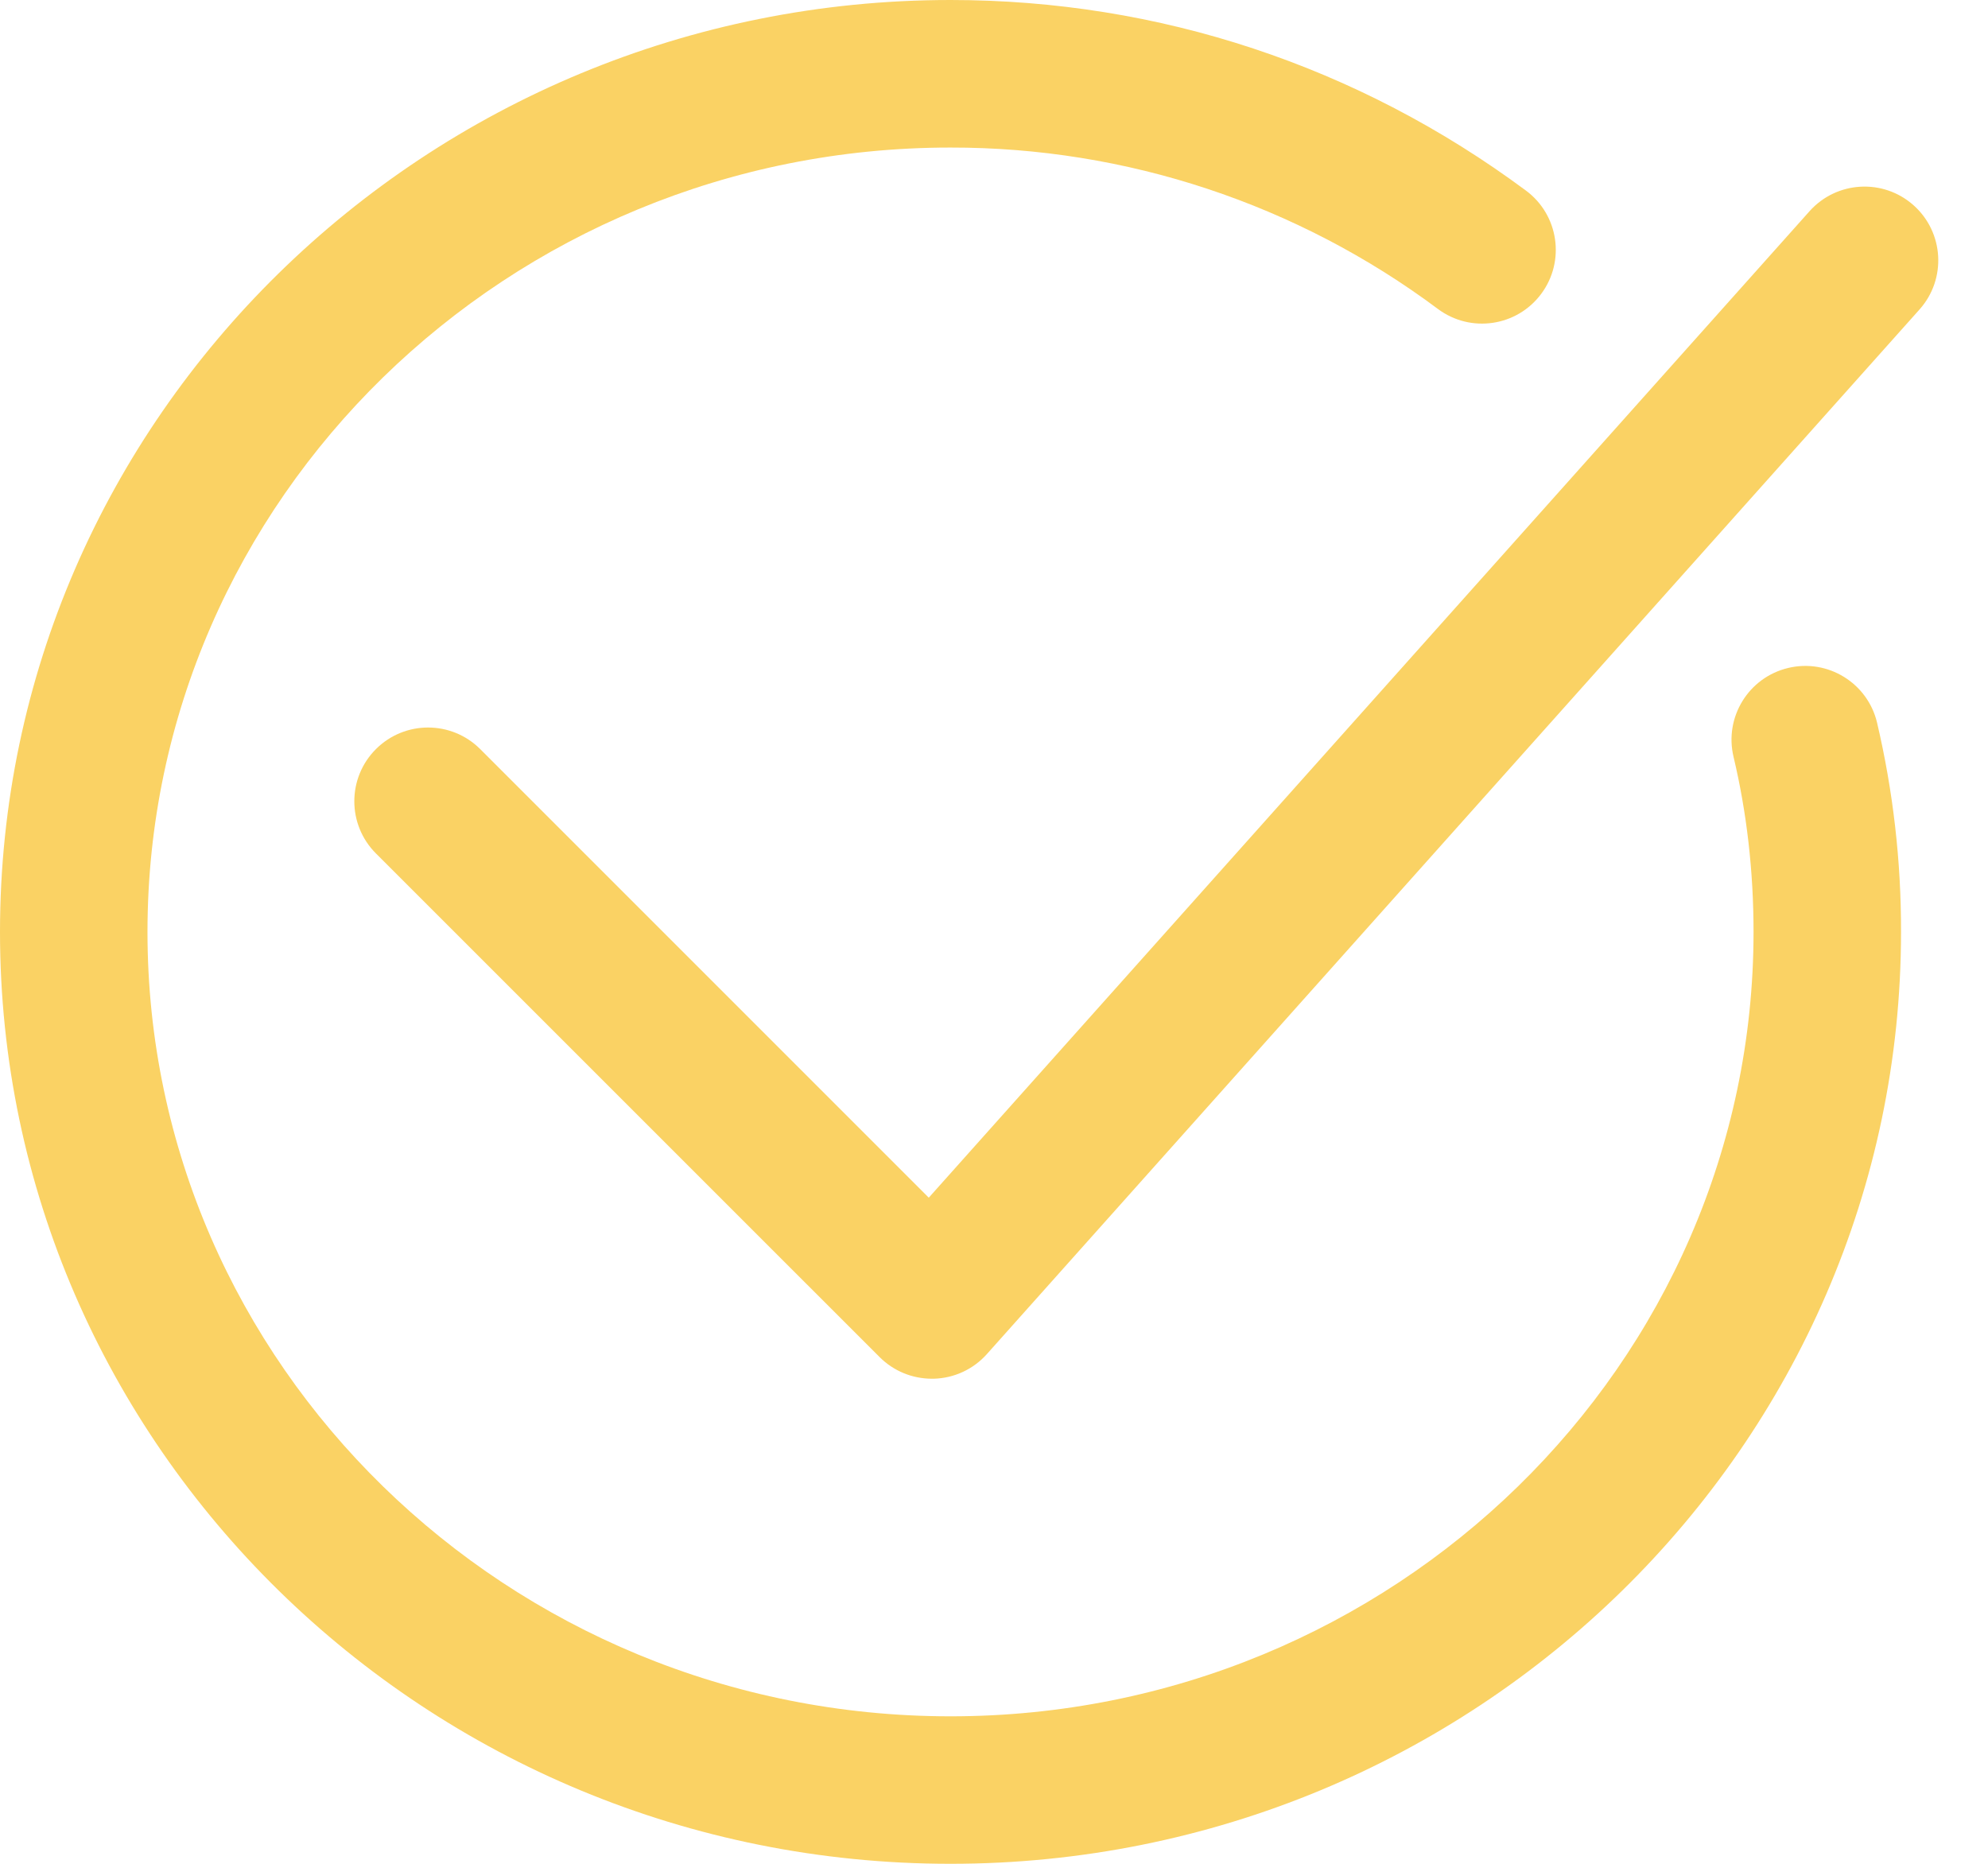
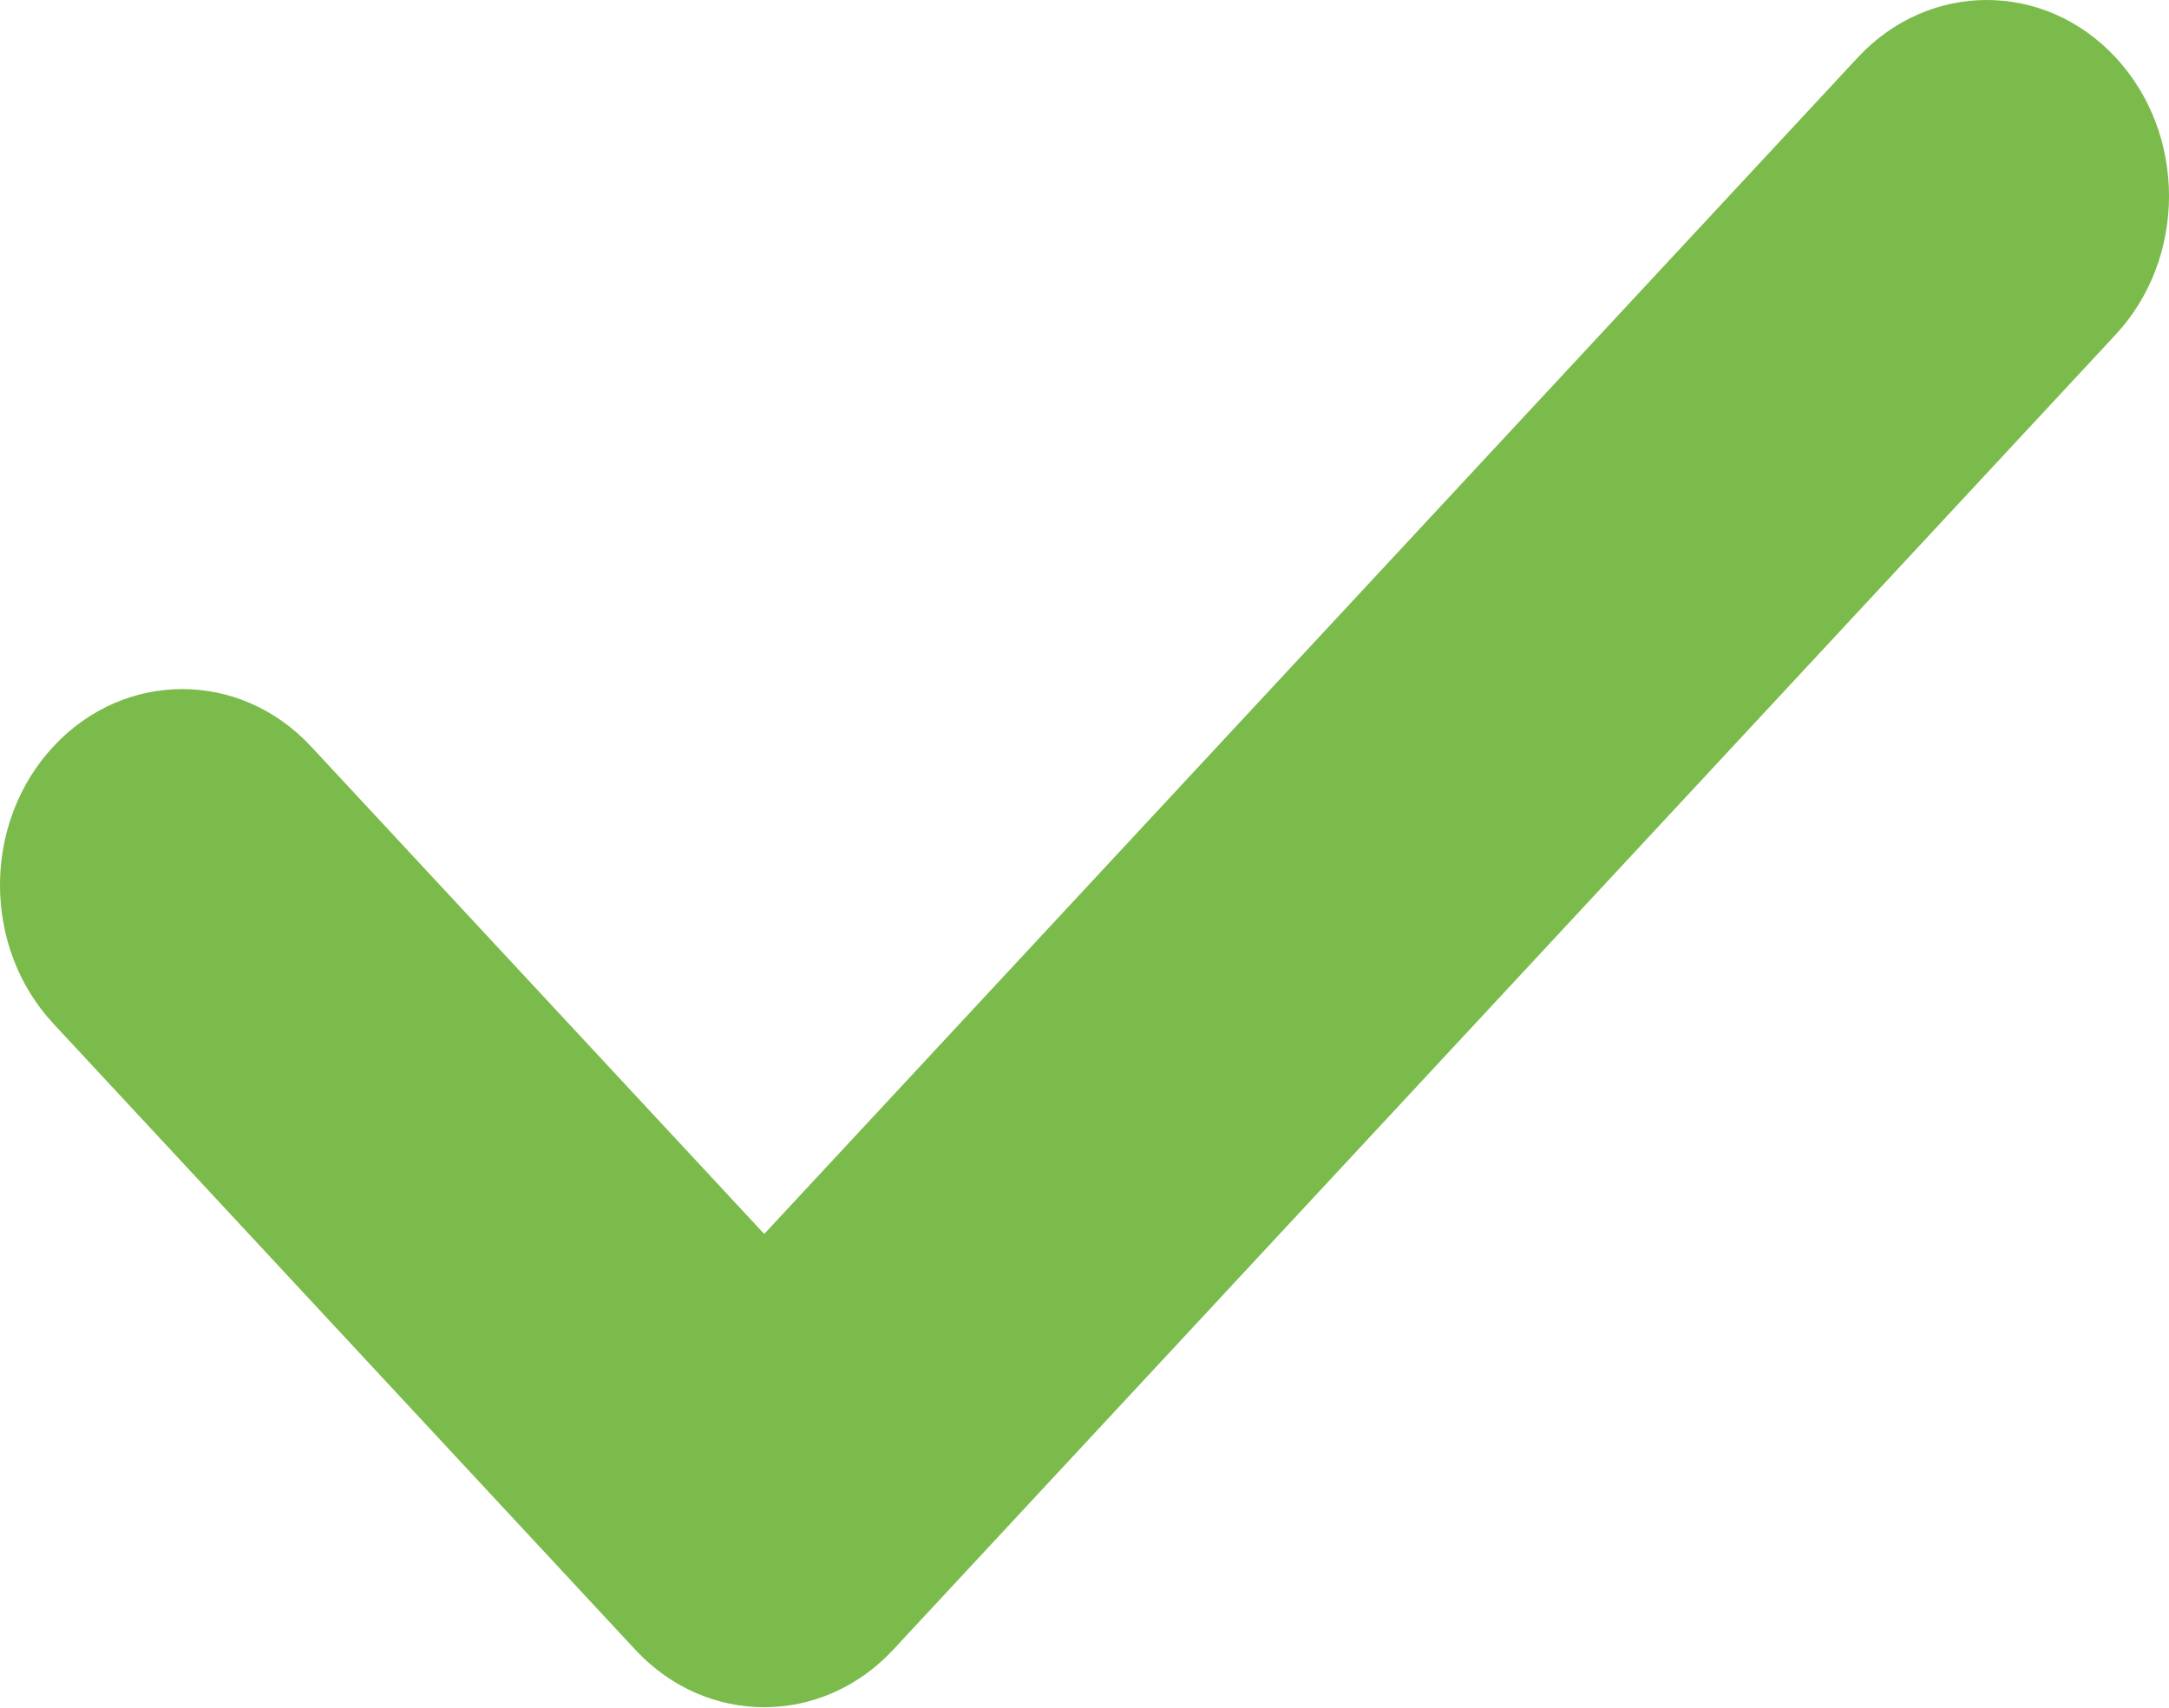
- <svg xmlns="http://www.w3.org/2000/svg" width="32" height="30" fill="none">
-   <path d="M15.3 30C6.862 30 0 23.271 0 15 0 6.73 6.863 0 15.3 0c3.354 0 6.557 1.06 9.263 3.068a1.186 1.186 0 11-1.415 1.907 13.087 13.087 0 00-7.849-2.6C8.172 2.374 2.374 8.037 2.374 15S8.172 27.626 15.3 27.626 28.226 21.962 28.226 15c0-.975-.109-1.923-.322-2.818a1.187 1.187 0 012.31-.551 14.58 14.58 0 01.386 3.37C30.6 23.27 23.736 30 15.3 30z" fill="#FAD264" />
-   <path d="M15 22.192c-.315 0-.617-.124-.84-.347l-8.109-8.108a1.187 1.187 0 111.679-1.679l7.22 7.22L29.127 3.4a1.187 1.187 0 011.771 1.581L15.885 21.796a1.186 1.186 0 01-.851.396H15z" fill="#FAD264" />
+ <svg xmlns="http://www.w3.org/2000/svg" width="47" height="37" fill="none">
+   <path d="M45.843 1.244c1.543 1.66 1.543 4.35 0 6.009l-26.49 28.503c-1.543 1.659-4.043 1.659-5.585 0L1.157 22.186c-1.543-1.658-1.543-4.348 0-6.007 1.542-1.66 4.042-1.66 5.584 0l9.819 10.564L40.258 1.244c1.543-1.659 4.043-1.659 5.585 0z" fill="#7BBB4C" />
</svg>
